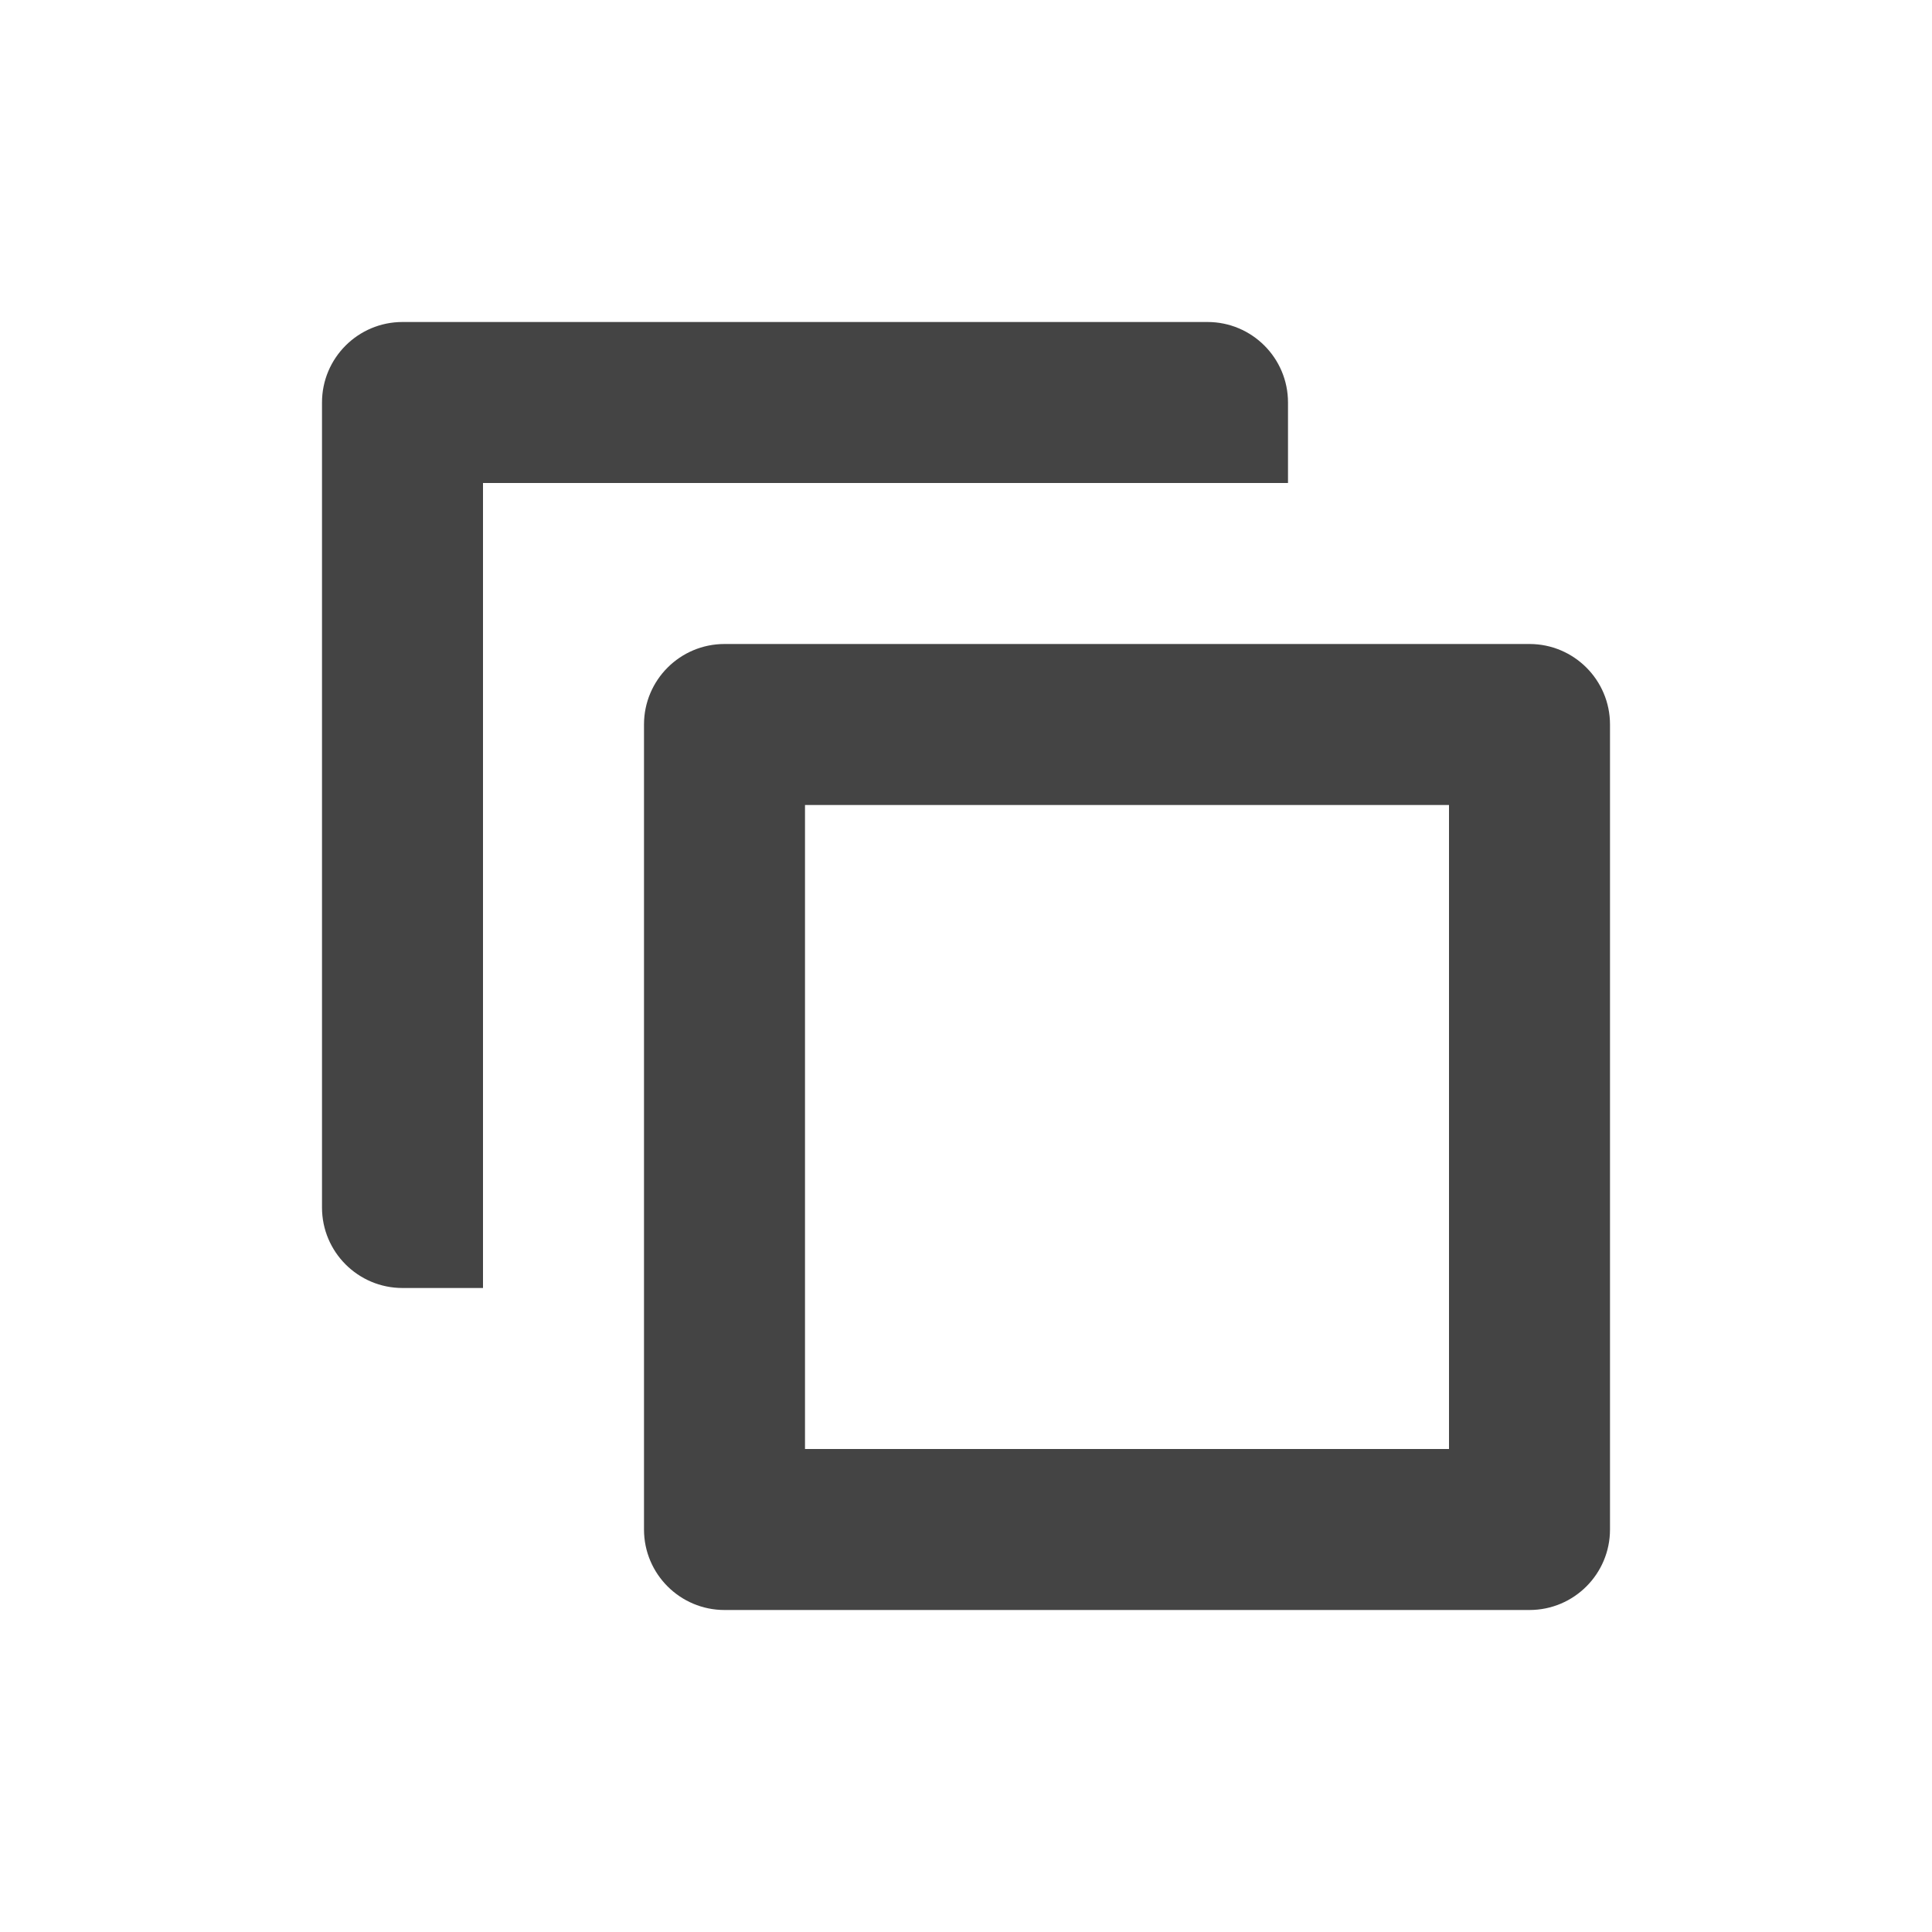
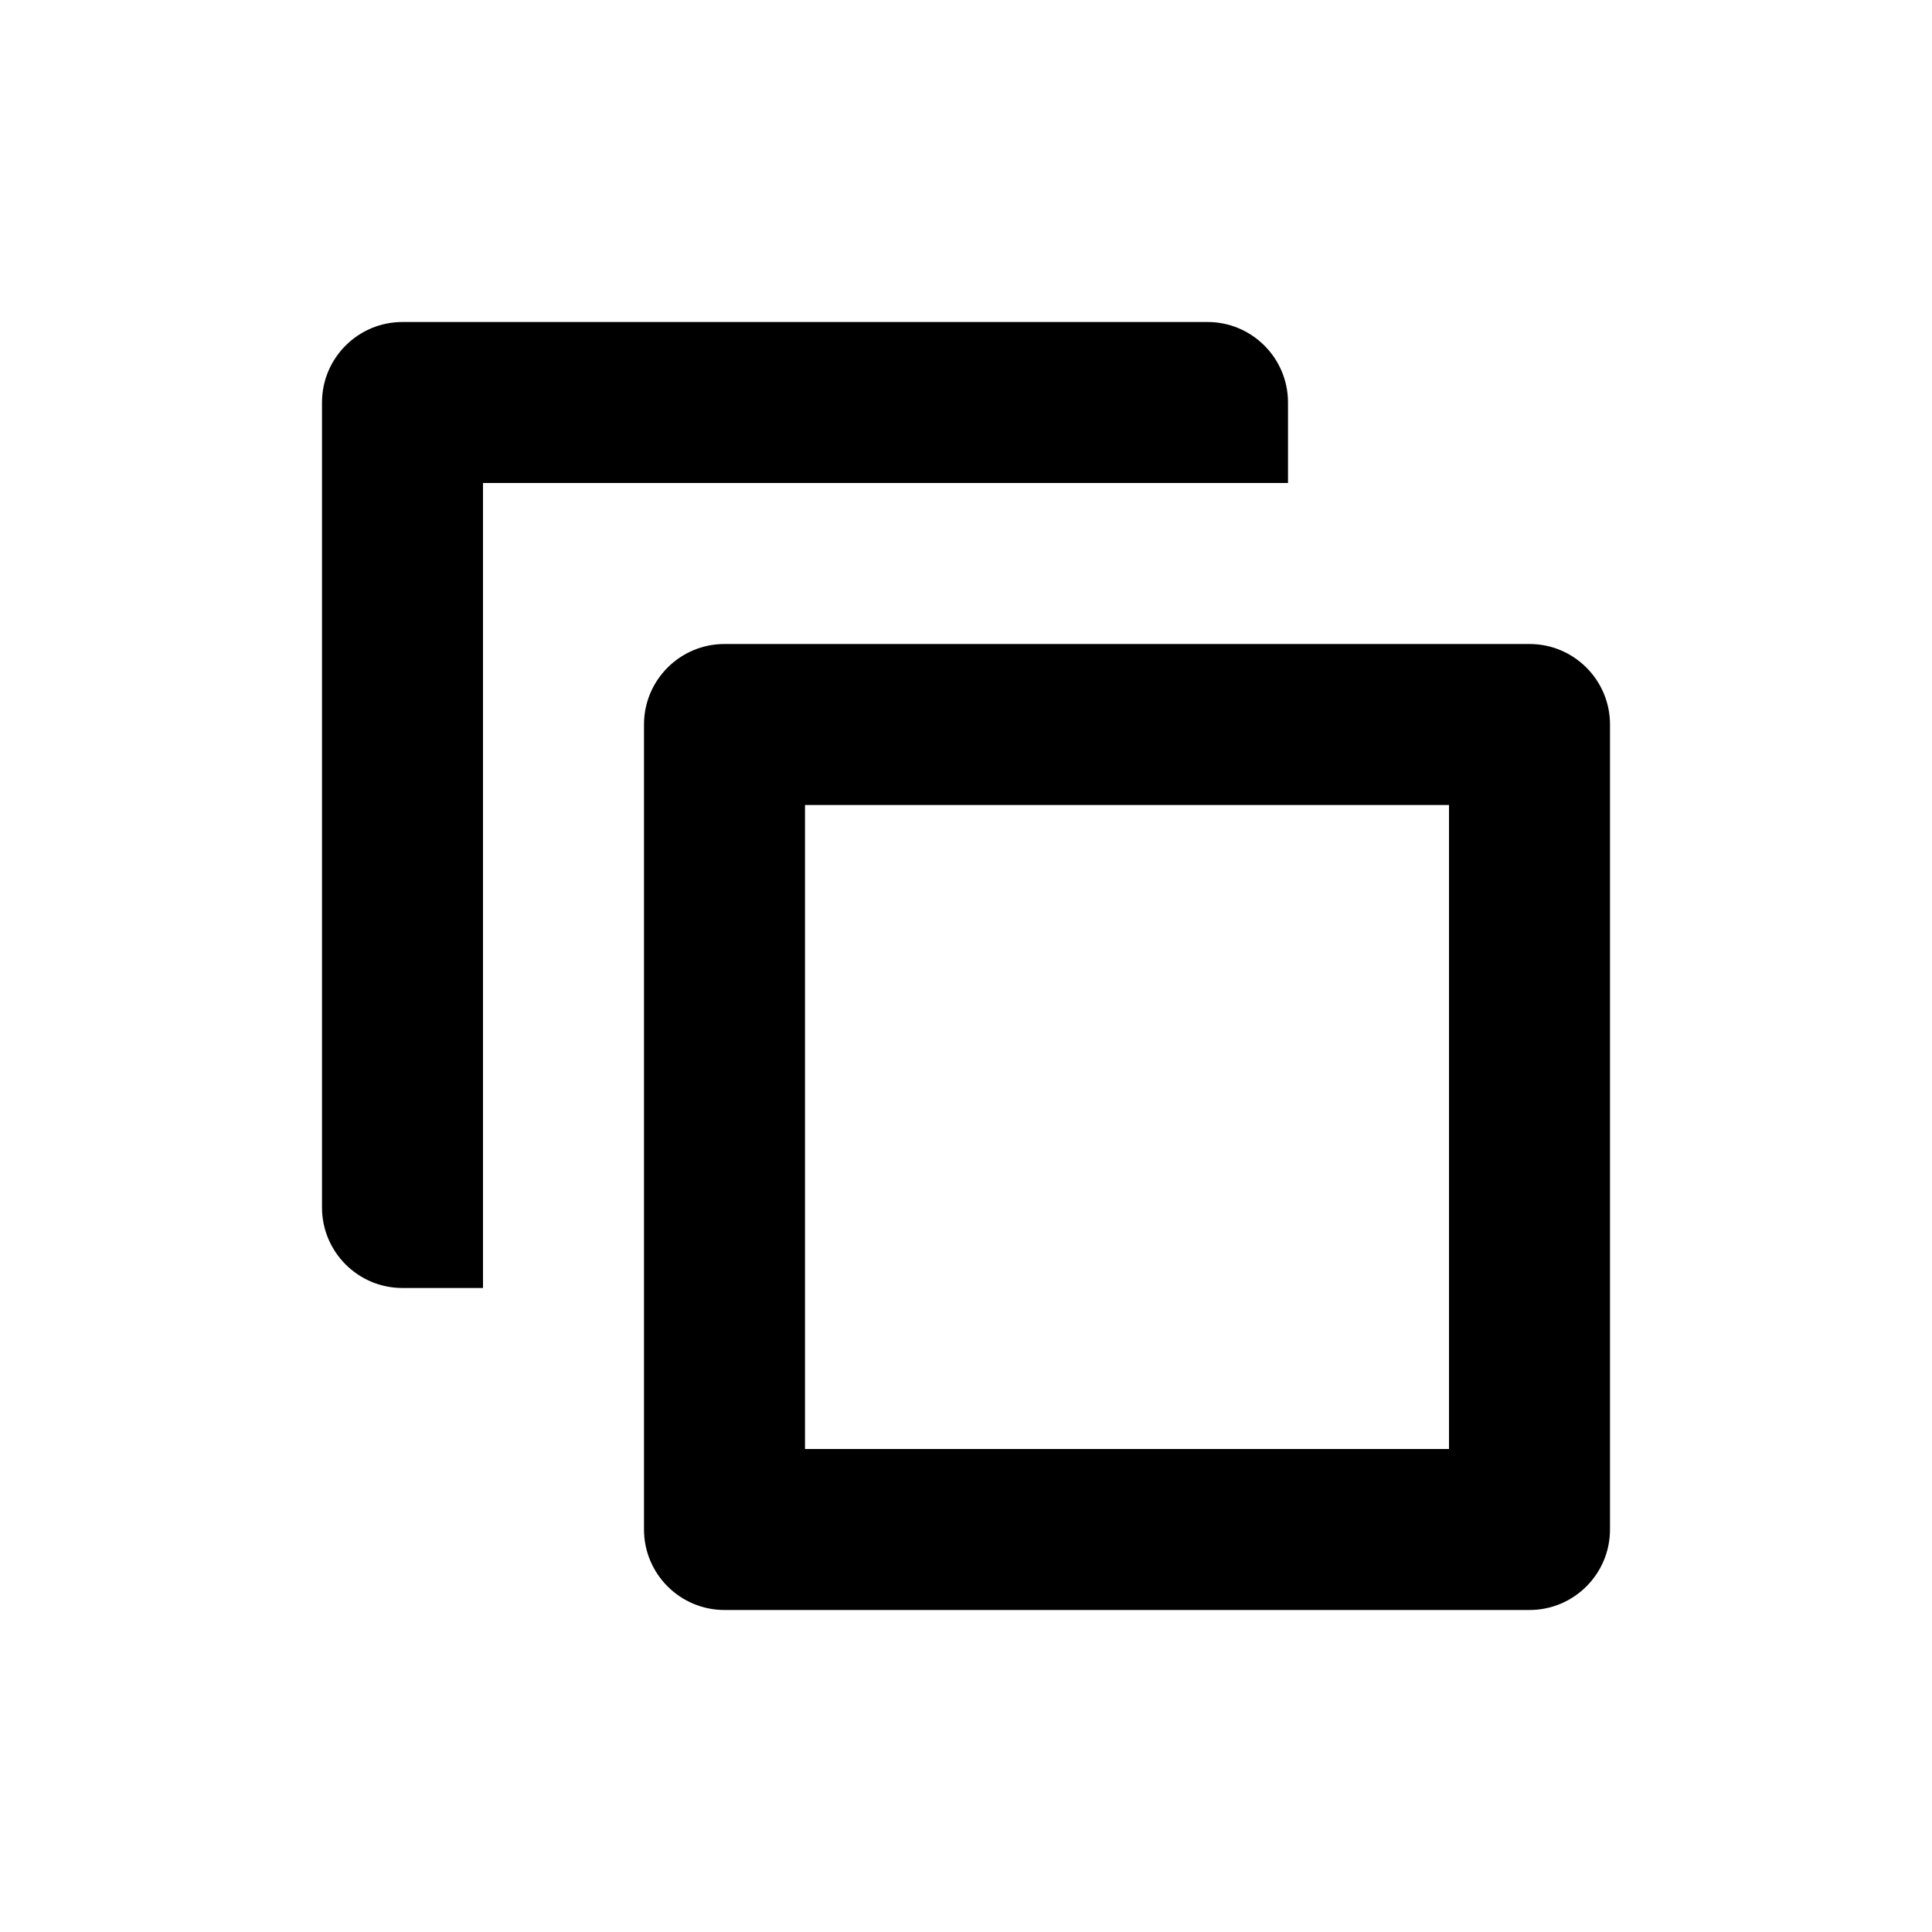
<svg xmlns="http://www.w3.org/2000/svg" width="24" height="24" viewBox="0 0 24 24" fill="none">
-   <path class="glyph-fill" fill-rule="evenodd" clip-rule="evenodd" d="M6 6V7V14V16H5C4.448 16 4 15.552 4 15V5C4 4.448 4.448 4 5 4H15C15.552 4 16 4.448 16 5V6H14H7H6ZM8 9C8 8.448 8.448 8 9 8H19C19.552 8 20 8.448 20 9V19C20 19.552 19.552 20 19 20H9C8.448 20 8 19.552 8 19V9ZM10 18V10H18V18H10Z" fill="#444444" />
+   <path class="glyph-fill" fill-rule="evenodd" clip-rule="evenodd" d="M6 6V7V14V16H5C4.448 16 4 15.552 4 15V5C4 4.448 4.448 4 5 4H15C15.552 4 16 4.448 16 5V6H14H7H6ZM8 9C8 8.448 8.448 8 9 8H19C19.552 8 20 8.448 20 9V19C20 19.552 19.552 20 19 20H9C8.448 20 8 19.552 8 19V9ZM10 18V10H18V18H10Z" fill="currentColor" />
</svg>
